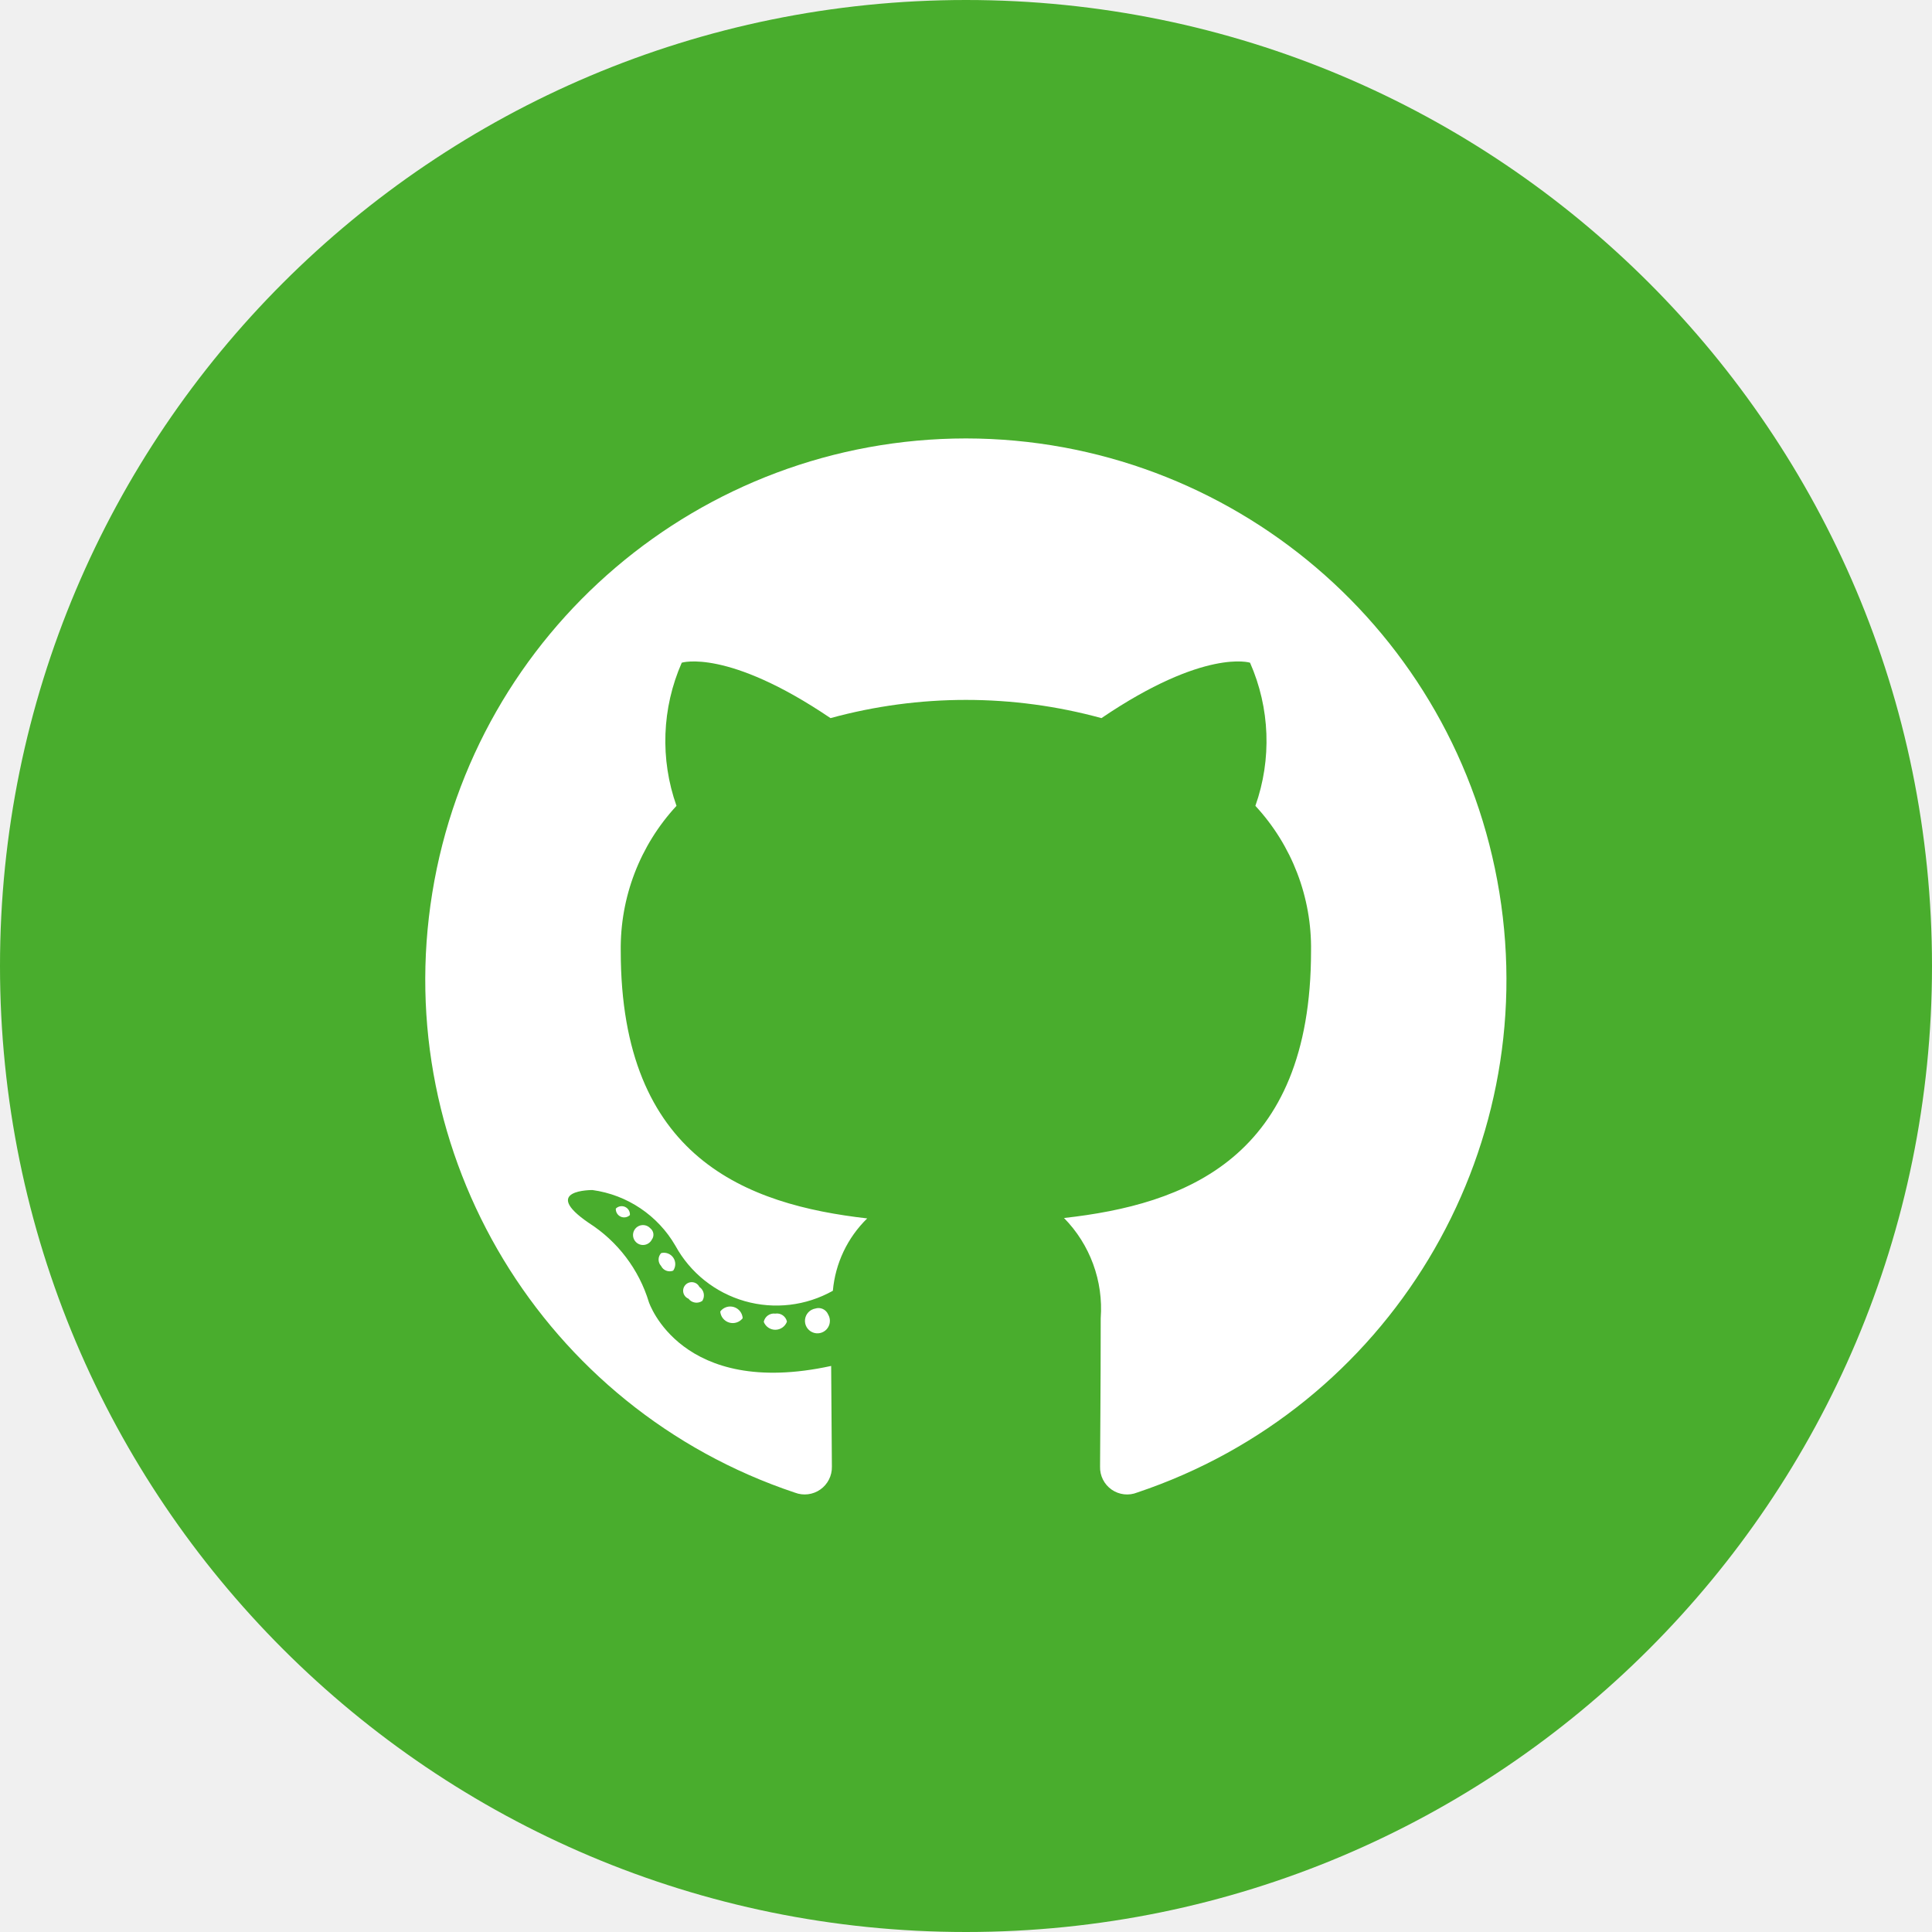
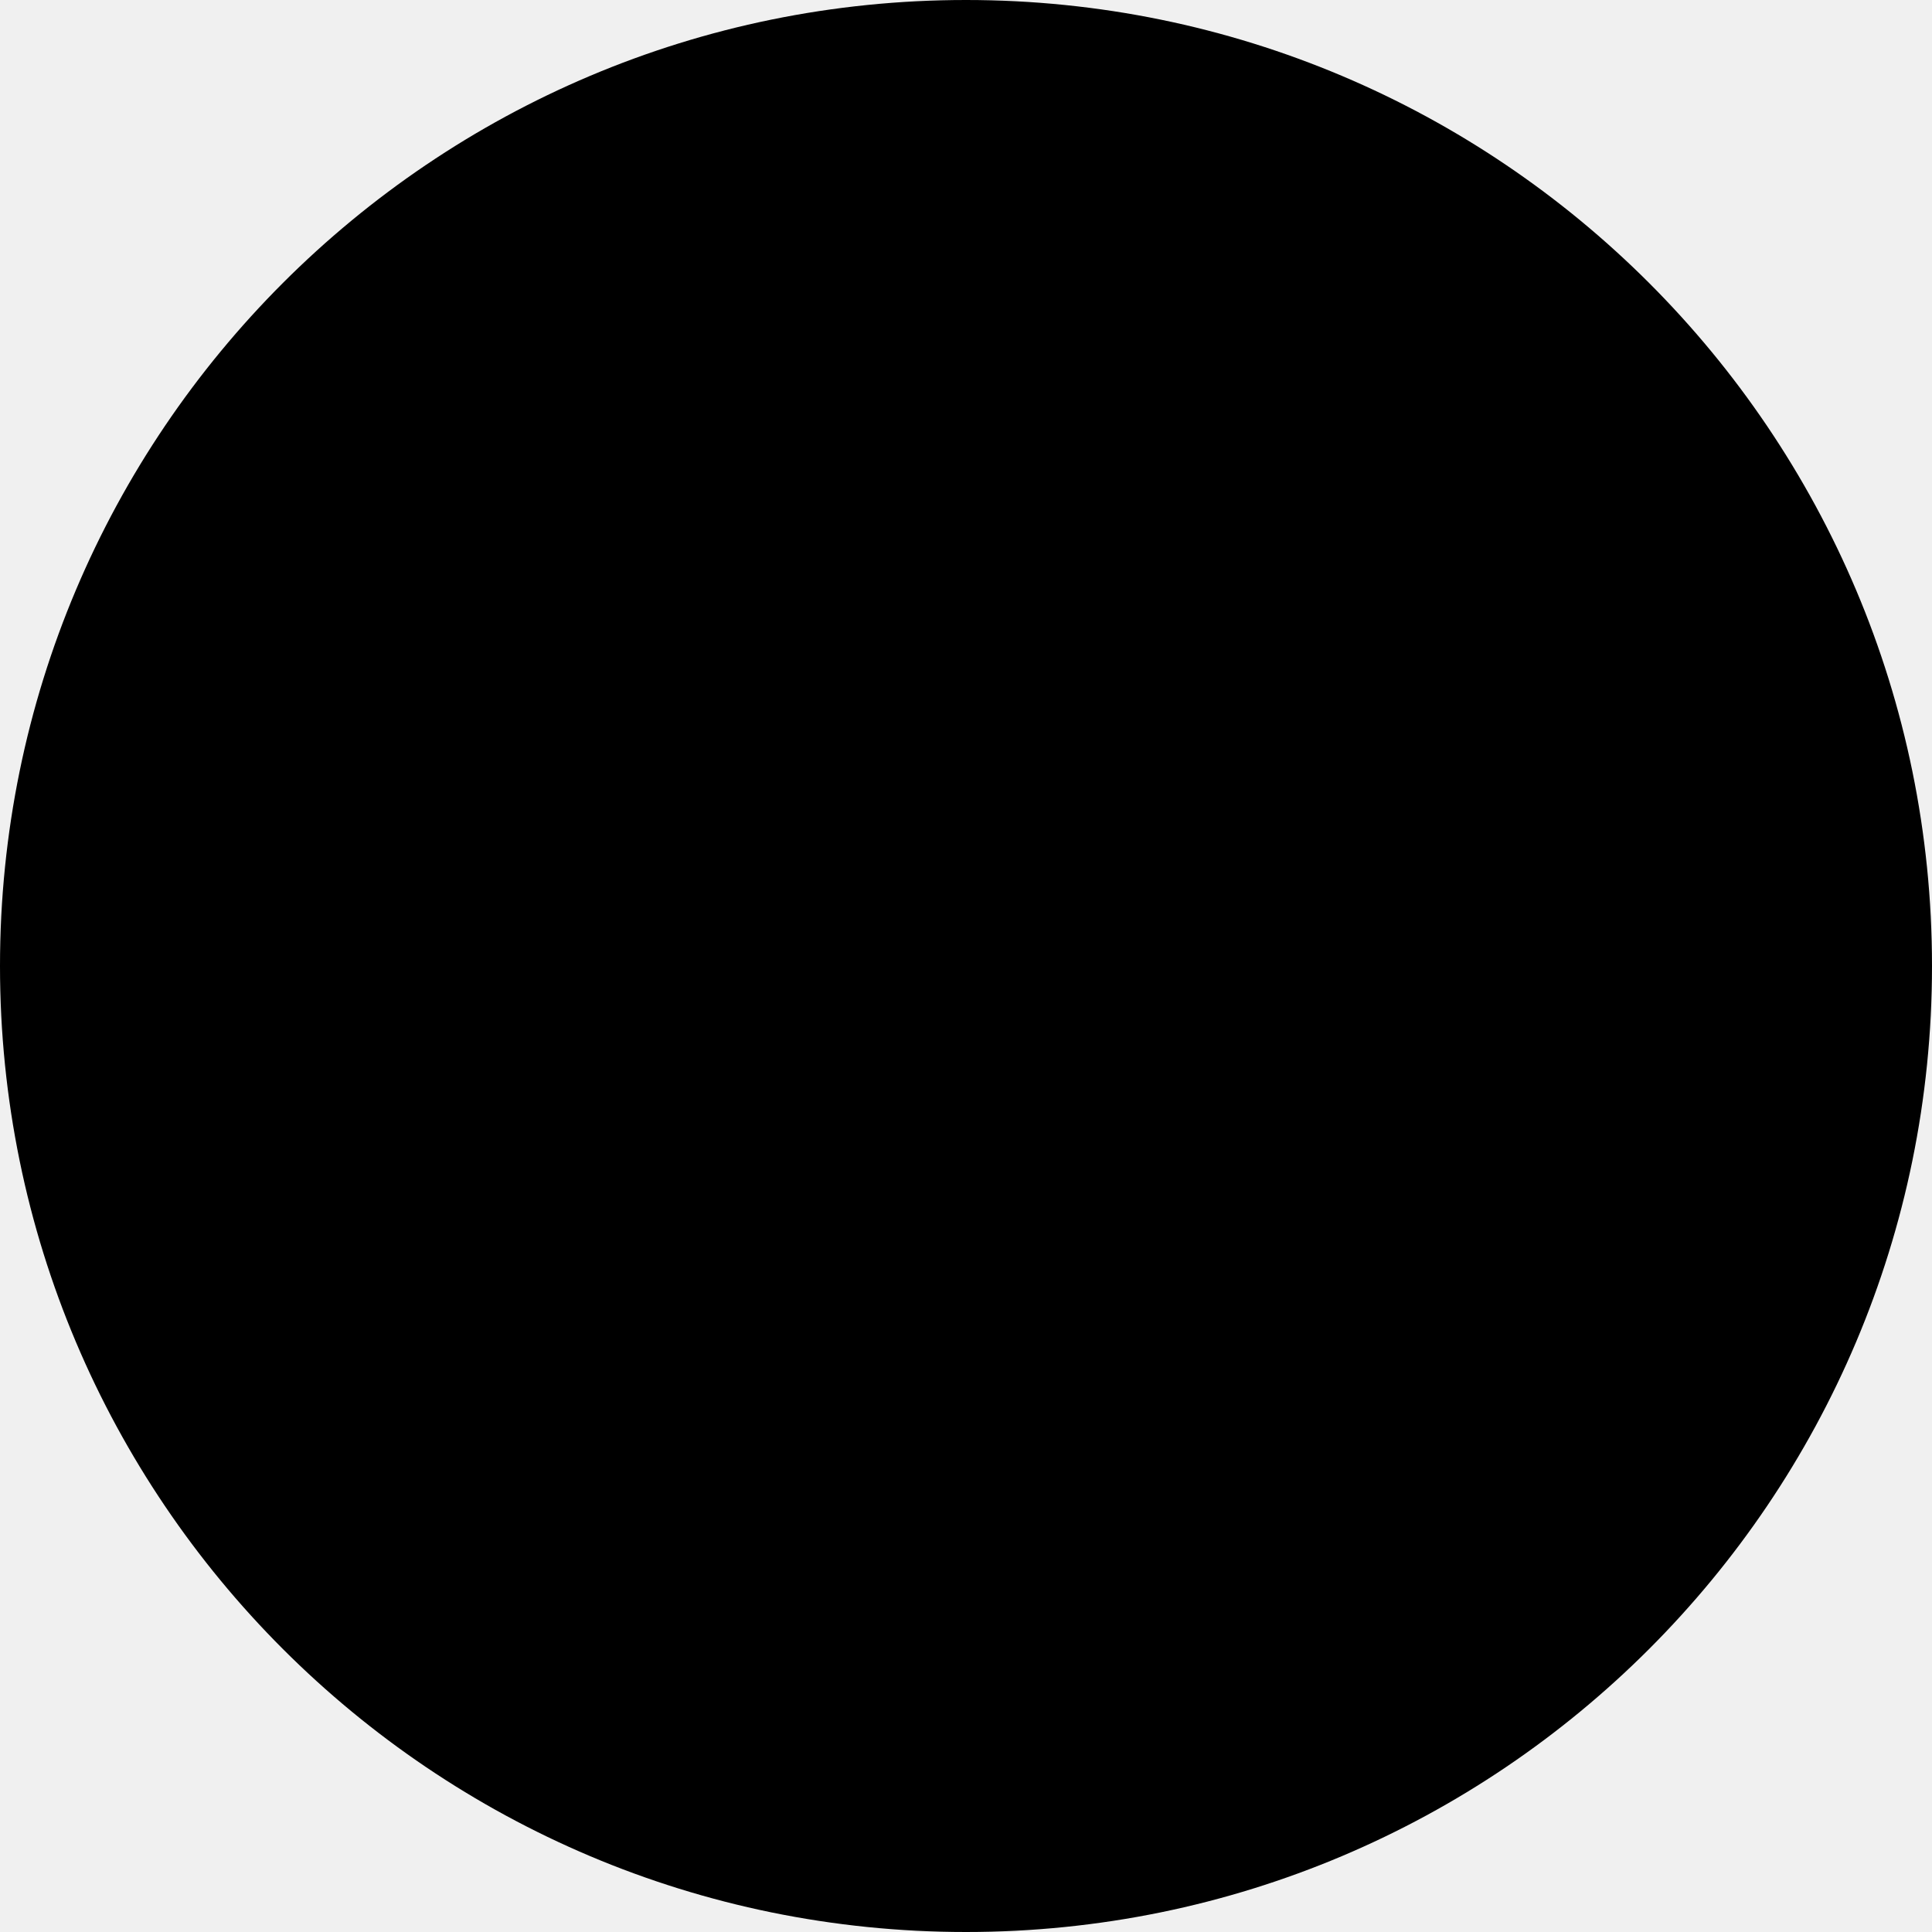
<svg xmlns="http://www.w3.org/2000/svg" id="Layer_1" data-name="Layer 1" viewBox="0 0 23.846 23.846">
-   <defs>
-     <style>.cls-1{fill:#49ad2d;}.cls-2,.cls-3{fill:#fff;}.cls-2{fill-rule:evenodd;}</style>
-   </defs>
  <g id="Github">
-     <circle id="back" class="cls-1" cx="11.923" cy="11.923" r="11.923" />
+     <circle id="back" class="background" cx="11.923" cy="11.923" r="11.923" />
    <g id="Github-2" data-name="Github">
-       <path class="cls-2" d="M385,120.01a6.678,6.678,0,0,0-2.111,13.012,0.336,0.336,0,0,0,.456-0.321c0-.159-0.006-0.685-0.009-1.243-1.857.404-2.25-.788-2.25-0.788a1.768,1.768,0,0,0-.741-0.977c-0.606-.414.046-0.406,0.046-0.406a1.404,1.404,0,0,1,1.023.688,1.421,1.421,0,0,0,1.943.555,1.424,1.424,0,0,1,.424-0.893c-1.483-.169-3.042-0.741-3.042-3.3a2.584,2.584,0,0,1,.688-1.792,2.399,2.399,0,0,1,.065-1.767s0.561-.179,1.836.684a6.333,6.333,0,0,1,3.344,0c1.274-.864,1.834-0.684,1.834-0.684a2.397,2.397,0,0,1,.066,1.767,2.579,2.579,0,0,1,.687,1.792c0,2.565-1.562,3.129-3.049,3.295a1.596,1.596,0,0,1,.453,1.236c0,0.893-.008,1.612-0.008,1.832a0.334,0.334,0,0,0,.459.32A6.678,6.678,0,0,0,385,120.01Z" transform="translate(-373.0773 -114.5986)" />
-       <path class="cls-3" d="M380.852,129.596a0.103,0.103,0,0,1-.174-0.08,0.102,0.102,0,0,1,.174.08h0Zm-0.082-.061" transform="translate(-373.0773 -114.5986)" />
-       <path class="cls-3" d="M381.123,129.898a0.123,0.123,0,1,1-.019-0.139,0.101,0.101,0,0,1,.019.139h0Zm-0.064-.068" transform="translate(-373.0773 -114.5986)" />
-       <path class="cls-3" d="M381.386,130.282a0.118,0.118,0,0,1-.149-0.058,0.116,0.116,0,0,1,.001-0.159,0.14,0.14,0,0,1,.148.217h0Zm0,0" transform="translate(-373.0773 -114.5986)" />
-       <path class="cls-3" d="M381.747,130.654a0.125,0.125,0,0,1-.172-0.026,0.106,0.106,0,1,1,.135-0.145,0.126,0.126,0,0,1,.037.17h0Zm0,0" transform="translate(-373.0773 -114.5986)" />
-       <path class="cls-3" d="M382.244,130.869a0.155,0.155,0,0,1-.277-0.083,0.154,0.154,0,0,1,.277.083h0Zm0,0" transform="translate(-373.0773 -114.5986)" />
-       <path class="cls-3" d="M382.791,130.909a0.153,0.153,0,0,1-.287.005,0.128,0.128,0,0,1,.142-0.102,0.127,0.127,0,0,1,.144.097h0Zm0,0" transform="translate(-373.0773 -114.5986)" />
-       <path class="cls-3" d="M383.299,130.823a0.154,0.154,0,1,1-.16-0.073,0.129,0.129,0,0,1,.16.073h0Zm0,0" transform="translate(-373.0773 -114.5986)" />
+       <path class="foreground" d="M385,120.01a6.678,6.678,0,0,0-2.111,13.012,0.336,0.336,0,0,0,.456-0.321c0-.159-0.006-0.685-0.009-1.243-1.857.404-2.25-.788-2.25-0.788a1.768,1.768,0,0,0-.741-0.977c-0.606-.414.046-0.406,0.046-0.406a1.404,1.404,0,0,1,1.023.688,1.421,1.421,0,0,0,1.943.555,1.424,1.424,0,0,1,.424-0.893c-1.483-.169-3.042-0.741-3.042-3.3a2.584,2.584,0,0,1,.688-1.792,2.399,2.399,0,0,1,.065-1.767s0.561-.179,1.836.684a6.333,6.333,0,0,1,3.344,0c1.274-.864,1.834-0.684,1.834-0.684a2.397,2.397,0,0,1,.066,1.767,2.579,2.579,0,0,1,.687,1.792c0,2.565-1.562,3.129-3.049,3.295a1.596,1.596,0,0,1,.453,1.236c0,0.893-.008,1.612-0.008,1.832a0.334,0.334,0,0,0,.459.32A6.678,6.678,0,0,0,385,120.01Z" transform="translate(-373.0773 -114.5986)" />
+       <path class="foreground" d="M380.852,129.596a0.103,0.103,0,0,1-.174-0.08,0.102,0.102,0,0,1,.174.08h0Zm-0.082-.061" transform="translate(-373.0773 -114.5986)" />
+       <path class="foreground" d="M381.123,129.898a0.123,0.123,0,1,1-.019-0.139,0.101,0.101,0,0,1,.019.139h0Zm-0.064-.068" transform="translate(-373.0773 -114.5986)" />
+       <path class="foreground" d="M381.386,130.282a0.118,0.118,0,0,1-.149-0.058,0.116,0.116,0,0,1,.001-0.159,0.14,0.14,0,0,1,.148.217h0Zm0,0" transform="translate(-373.0773 -114.5986)" />
+       <path class="foreground" d="M381.747,130.654a0.125,0.125,0,0,1-.172-0.026,0.106,0.106,0,1,1,.135-0.145,0.126,0.126,0,0,1,.037.17h0Zm0,0" transform="translate(-373.0773 -114.5986)" />
+       <path class="foreground" d="M382.244,130.869a0.155,0.155,0,0,1-.277-0.083,0.154,0.154,0,0,1,.277.083h0Zm0,0" transform="translate(-373.0773 -114.5986)" />
+       <path class="foreground" d="M382.791,130.909a0.153,0.153,0,0,1-.287.005,0.128,0.128,0,0,1,.142-0.102,0.127,0.127,0,0,1,.144.097h0Zm0,0" transform="translate(-373.0773 -114.5986)" />
+       <path class="foreground" d="M383.299,130.823a0.154,0.154,0,1,1-.16-0.073,0.129,0.129,0,0,1,.16.073h0Zm0,0" transform="translate(-373.0773 -114.5986)" />
    </g>
  </g>
</svg>
